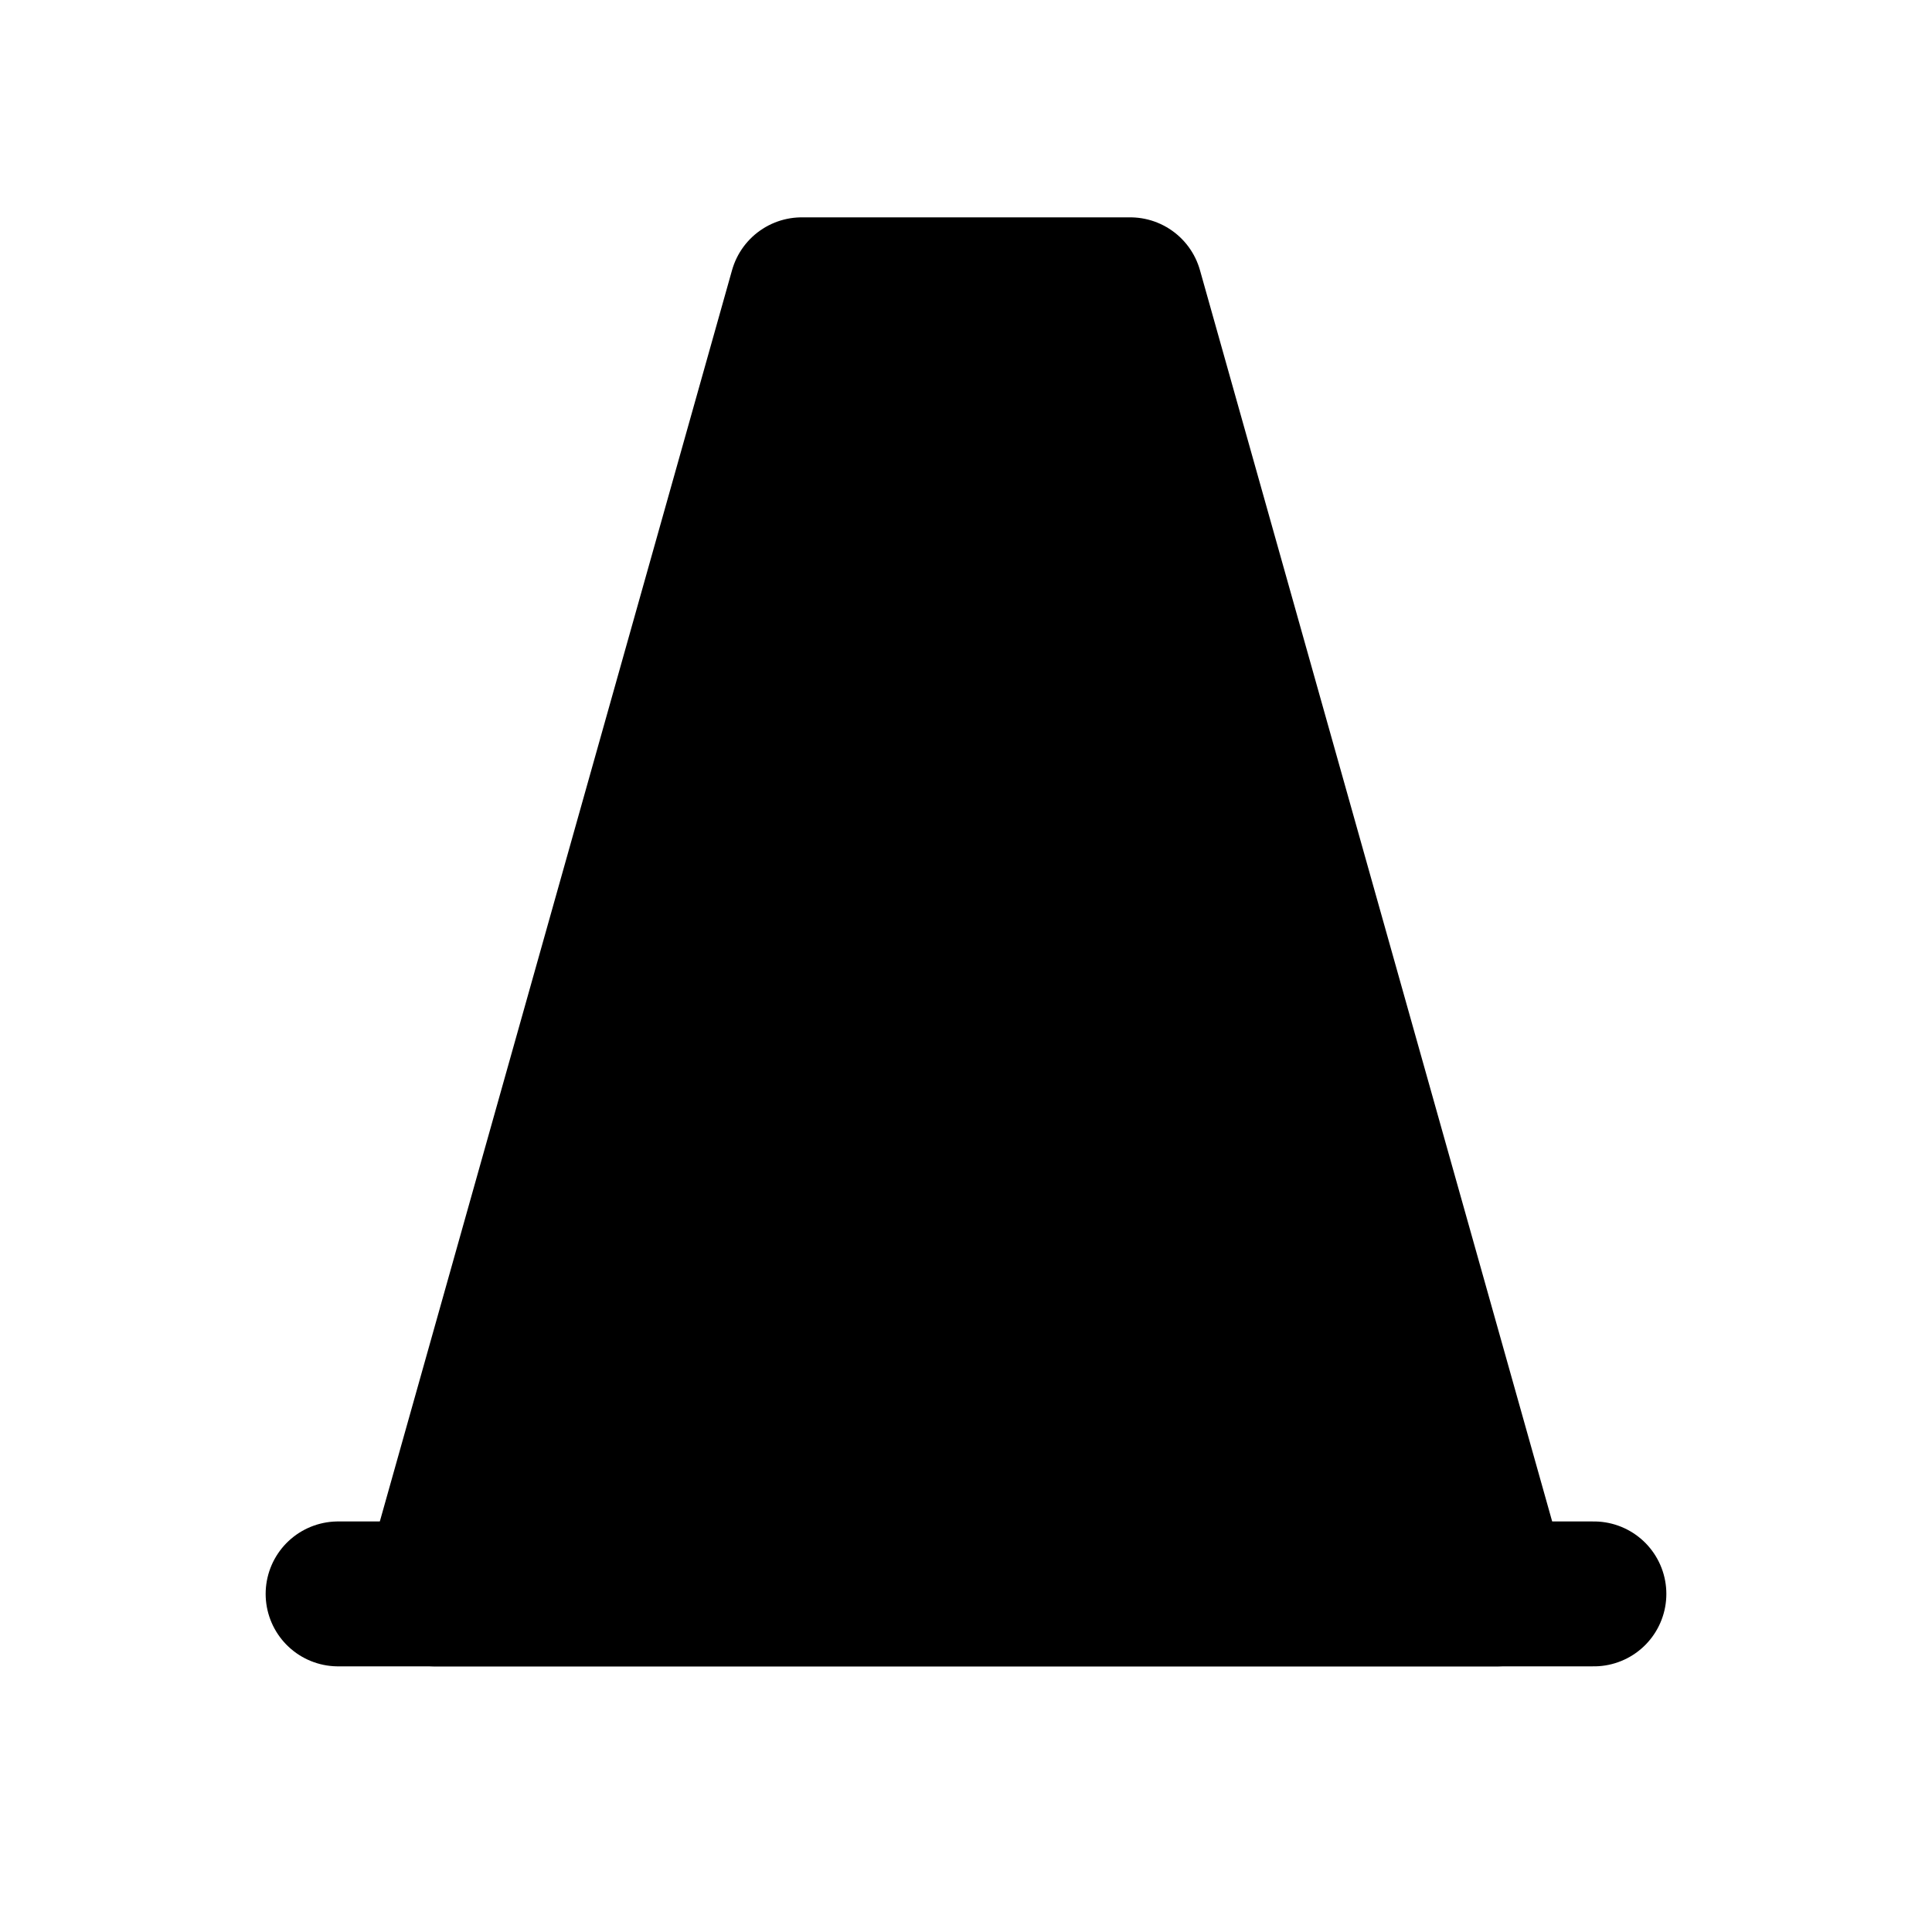
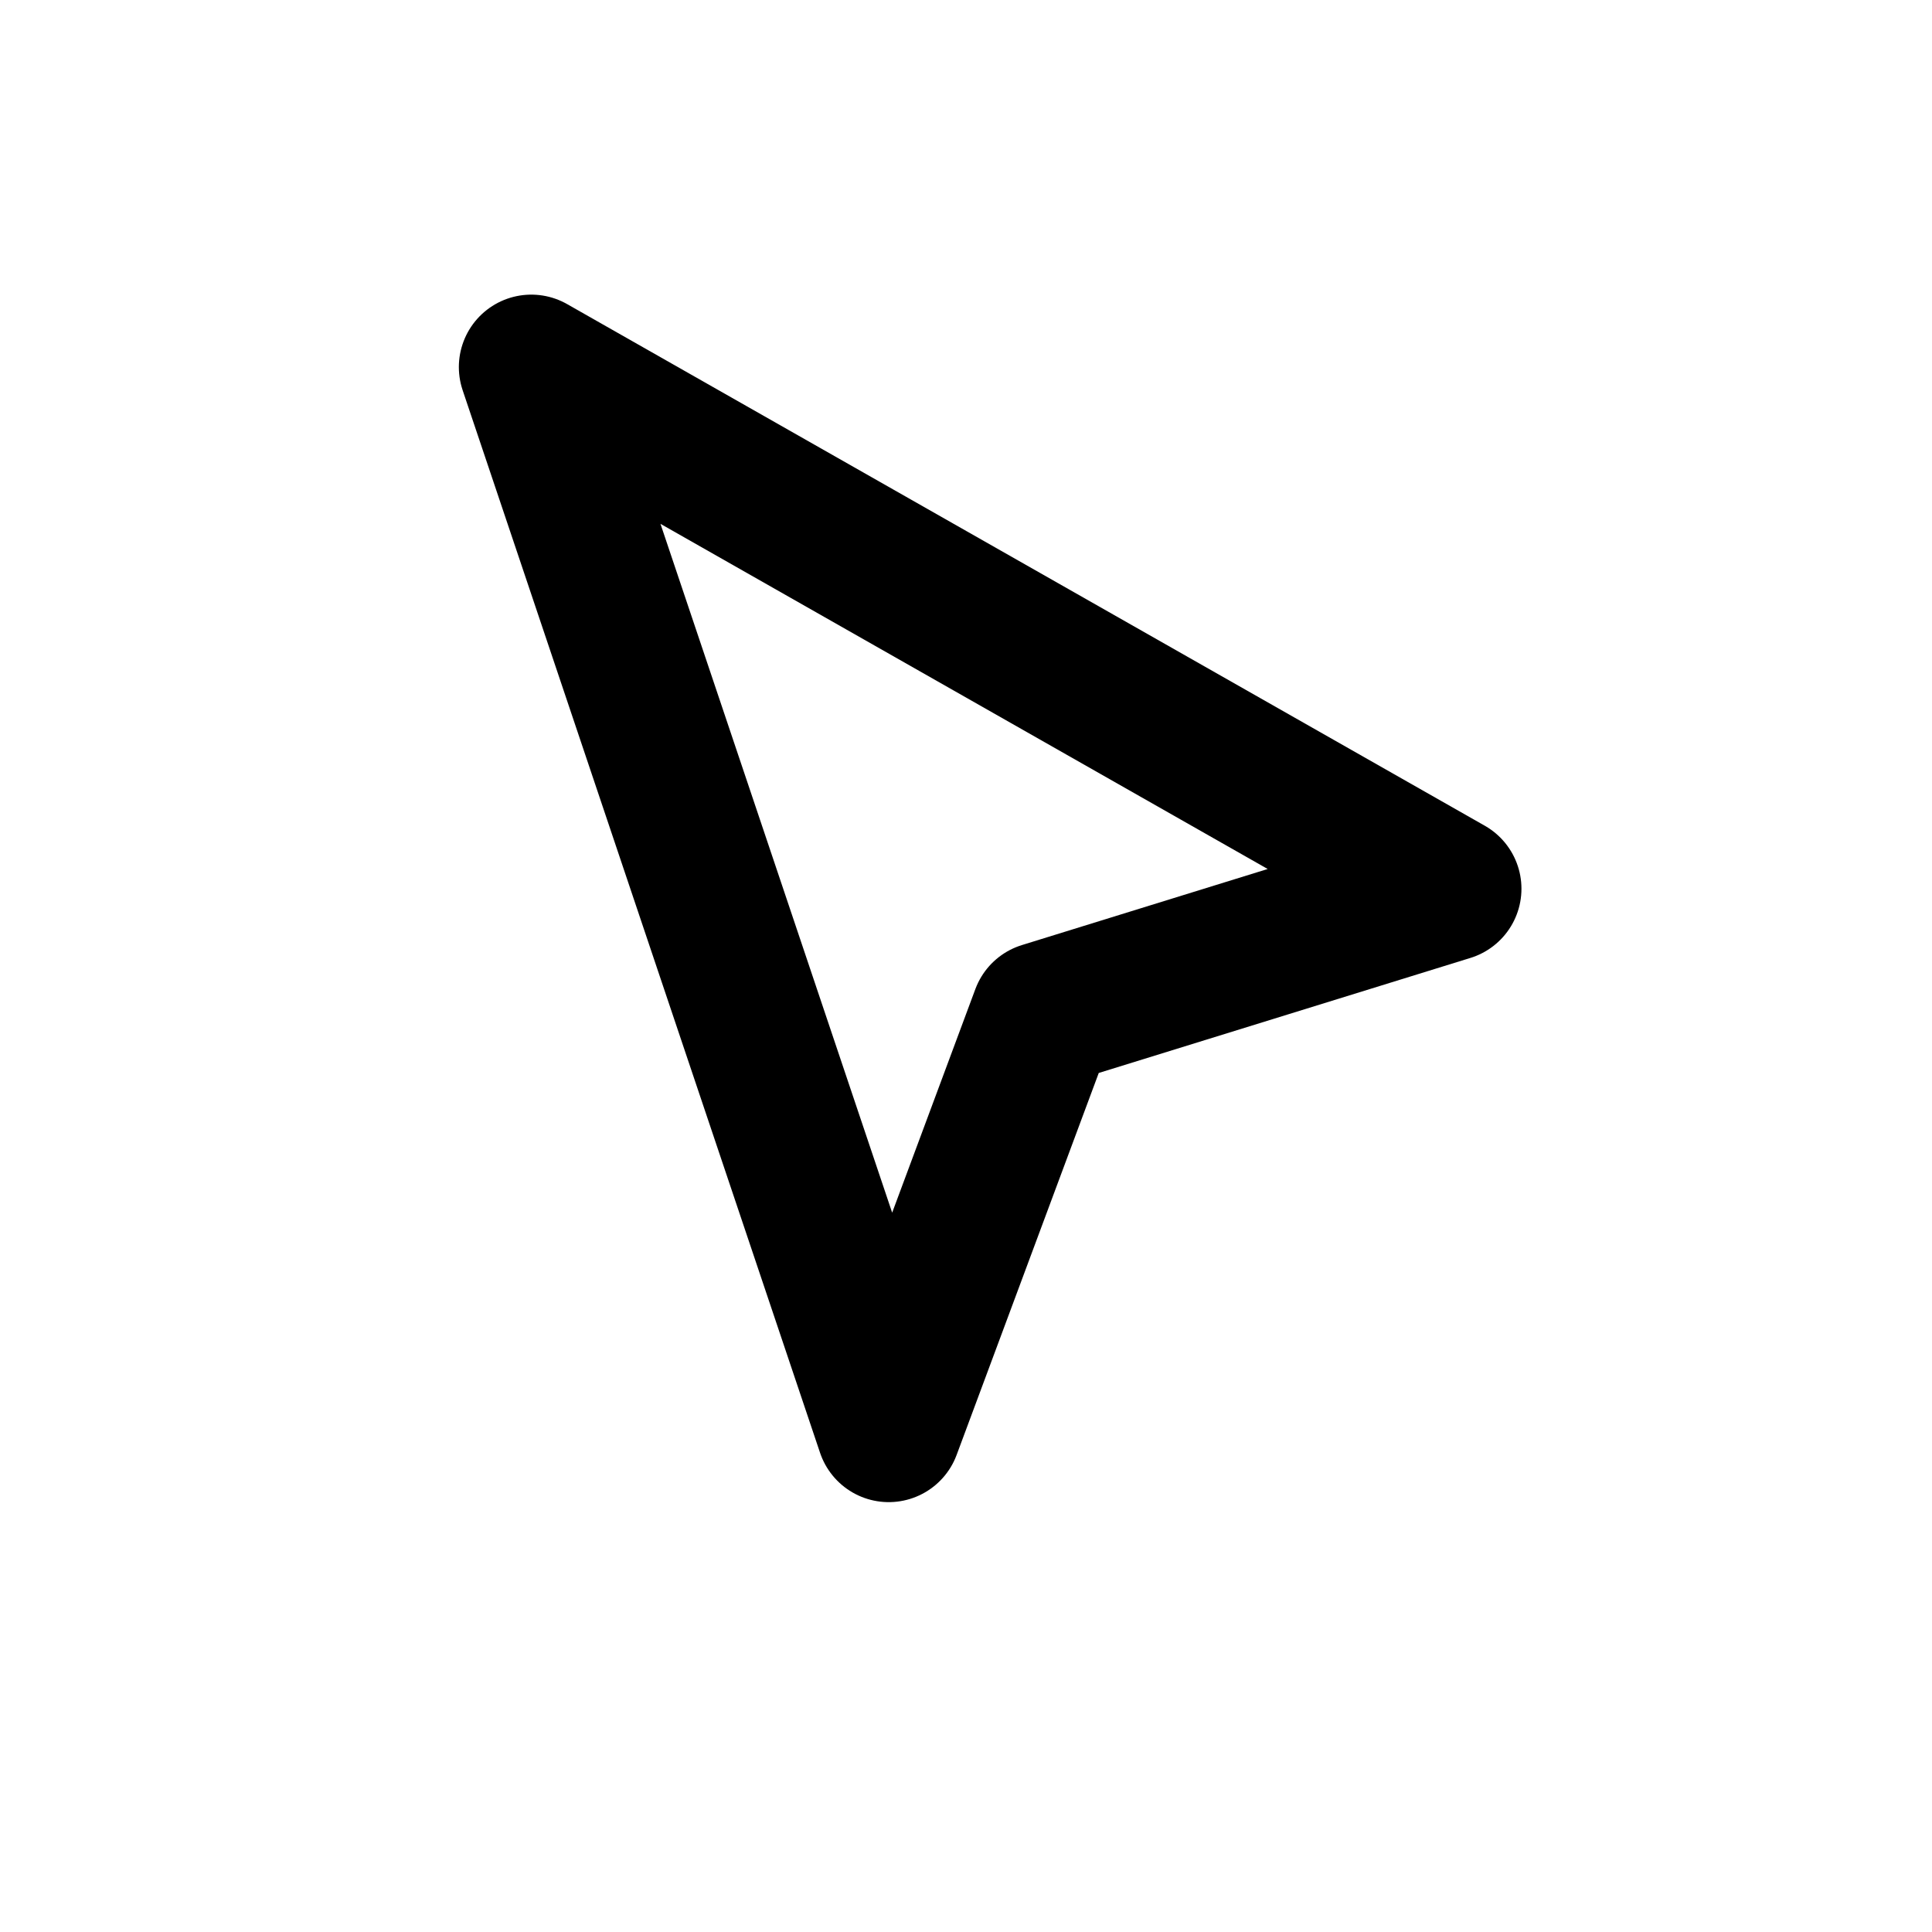
<svg xmlns="http://www.w3.org/2000/svg" viewBox="0 0 20 20" fill="none" stroke="currentColor" stroke-width="1.5" stroke-linecap="round" stroke-linejoin="round">
-   <path fill="currentColor" d="M8.3 3h3.4l3.8 13.5h-11Z" />
-   <path d="M3.5 16.5h13" />
+   <path d="M5.5 3.8 15 9.2l-4.2 1.3-1.6 4.3Z" />
</svg>
